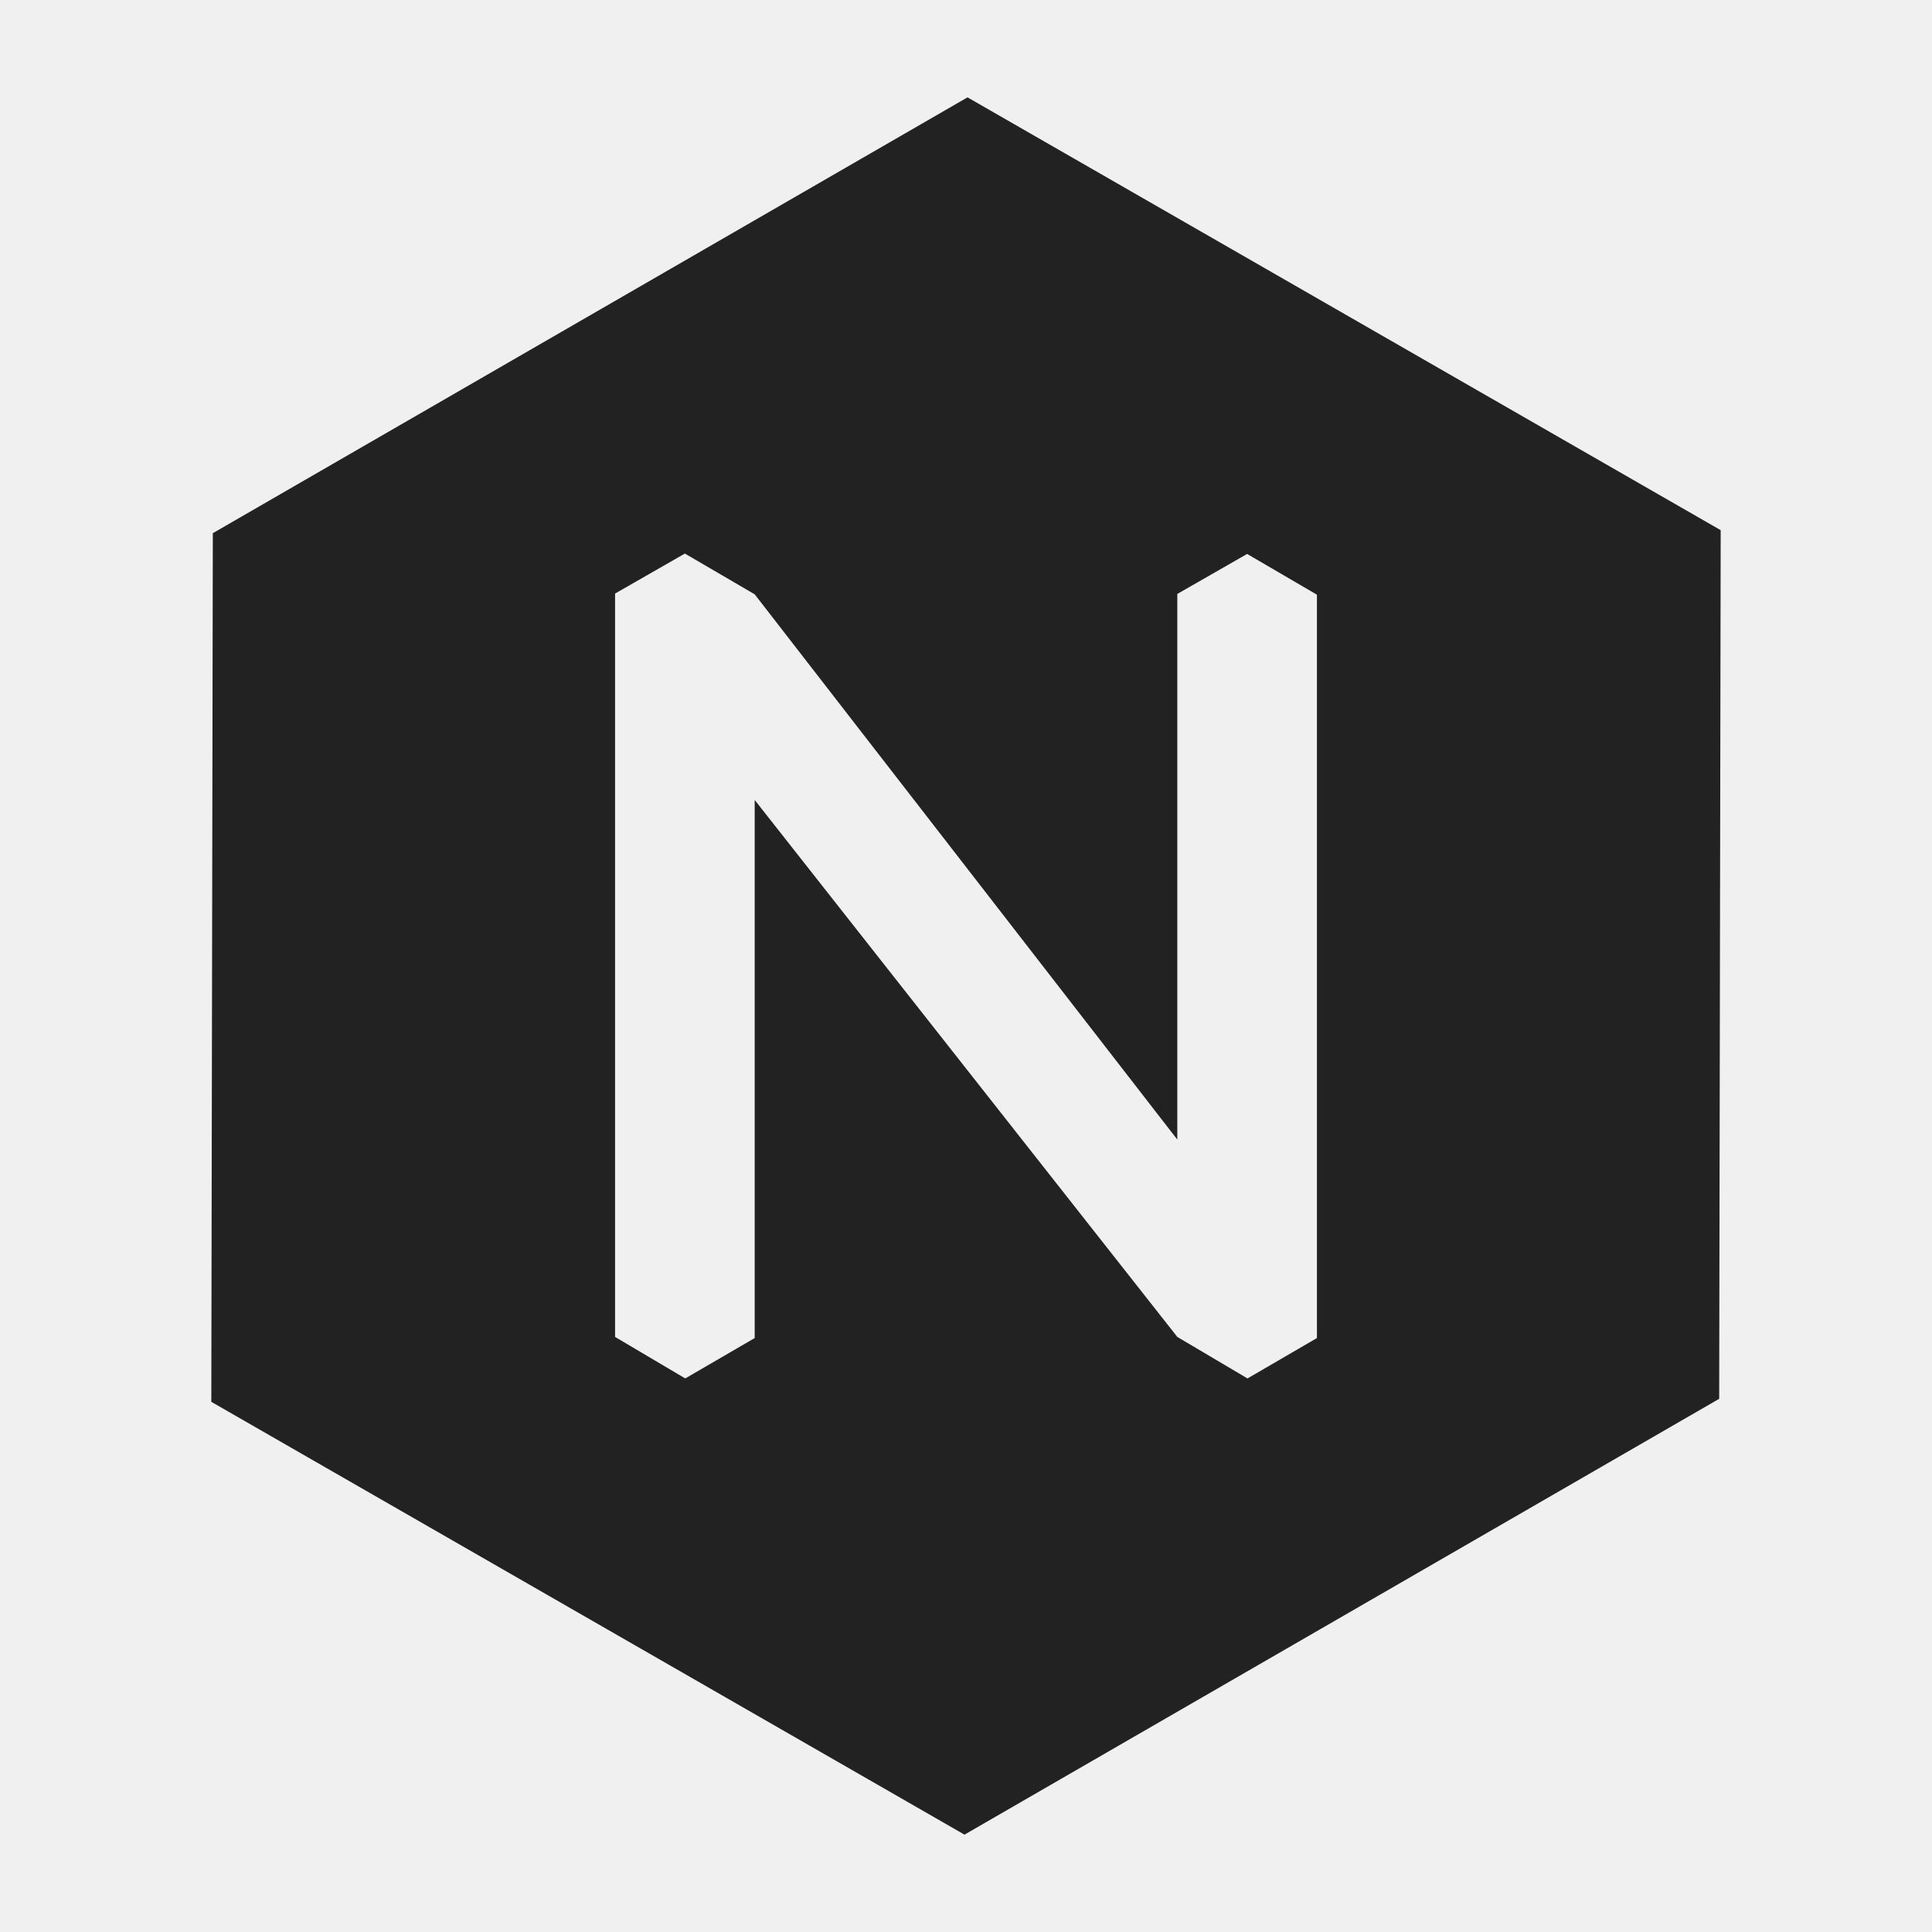
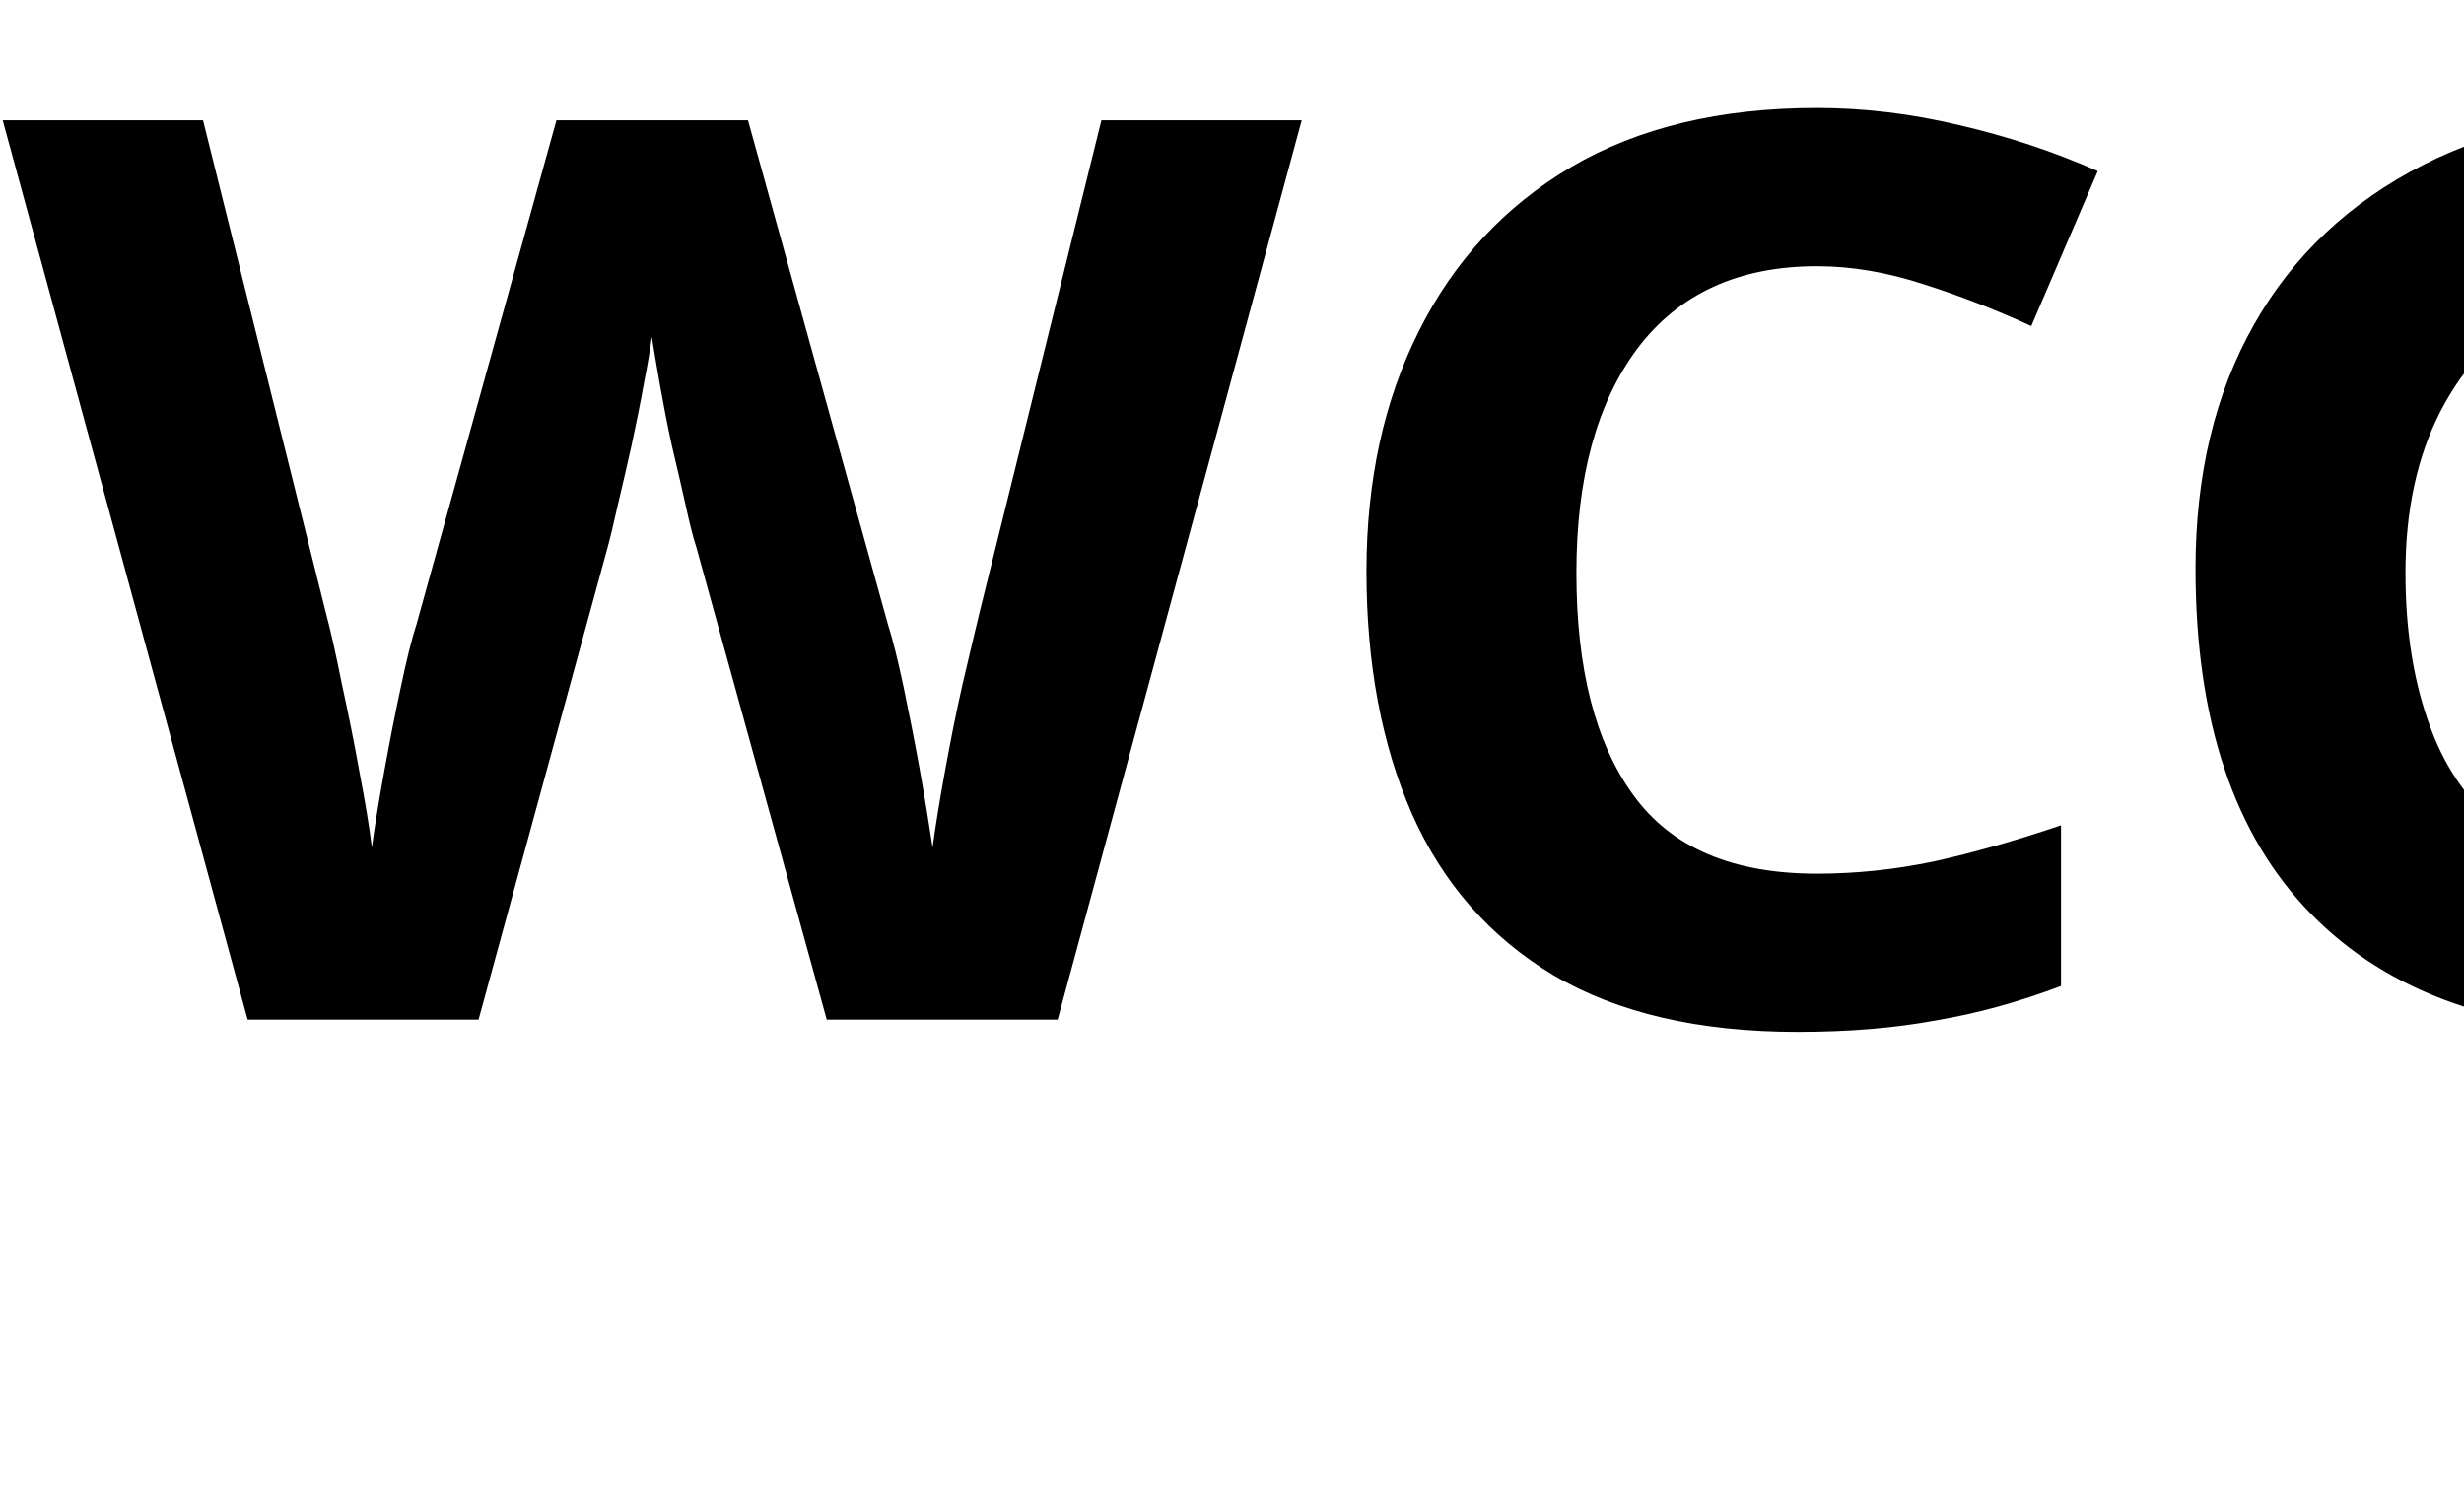
- <svg xmlns="http://www.w3.org/2000/svg" xml:space="preserve" enable-background="new 0 0 512 512" viewBox="0 0 512 512" height="512px" width="512px" y="0px" x="0px" id="NexT" version="1.1">
-   <defs id="defs3388" />
-   <path style="fill:#222222;fill-opacity:1" id="path3384" d="M 256.4,25.8 56.4,141.3 56,371.5 255.6,486.2 455.6,370.7 456,140.5 Z m 92.6,328.8 -18.4,10.7 -18.6,-11 0,0 -112,-142.3 0,142.6 -18.4,10.7 -18.6,-11 0,-197 18.5,-10.6 18.5,10.8 0,0 112,144.5 0,-144.6 18.5,-10.6 18.5,10.8 z" />
+ <svg xmlns="http://www.w3.org/2000/svg" width="187" height="113">
+   <g>
+     <rect fill="#fff" id="canvas_background" height="115" width="189" y="-1" x="-1" />
+     <g display="none" overflow="visible" y="0" x="0" height="100%" width="100%" id="canvasGrid">
+       <rect fill="url(#gridpattern)" stroke-width="0" y="0" x="0" height="100%" width="100%" />
+     </g>
+   </g>
+   <g>
+     <text stroke="#000" transform="matrix(4.248846,0,0,3.982456,-622.0017,-570.954) " font-weight="bold" xml:space="preserve" text-anchor="start" font-family="Euphoria, sans-serif" font-size="24" id="svg_1" y="162.802" x="146.443" stroke-width="0" fill="#000000">WCG</text>
+   </g>
</svg>
